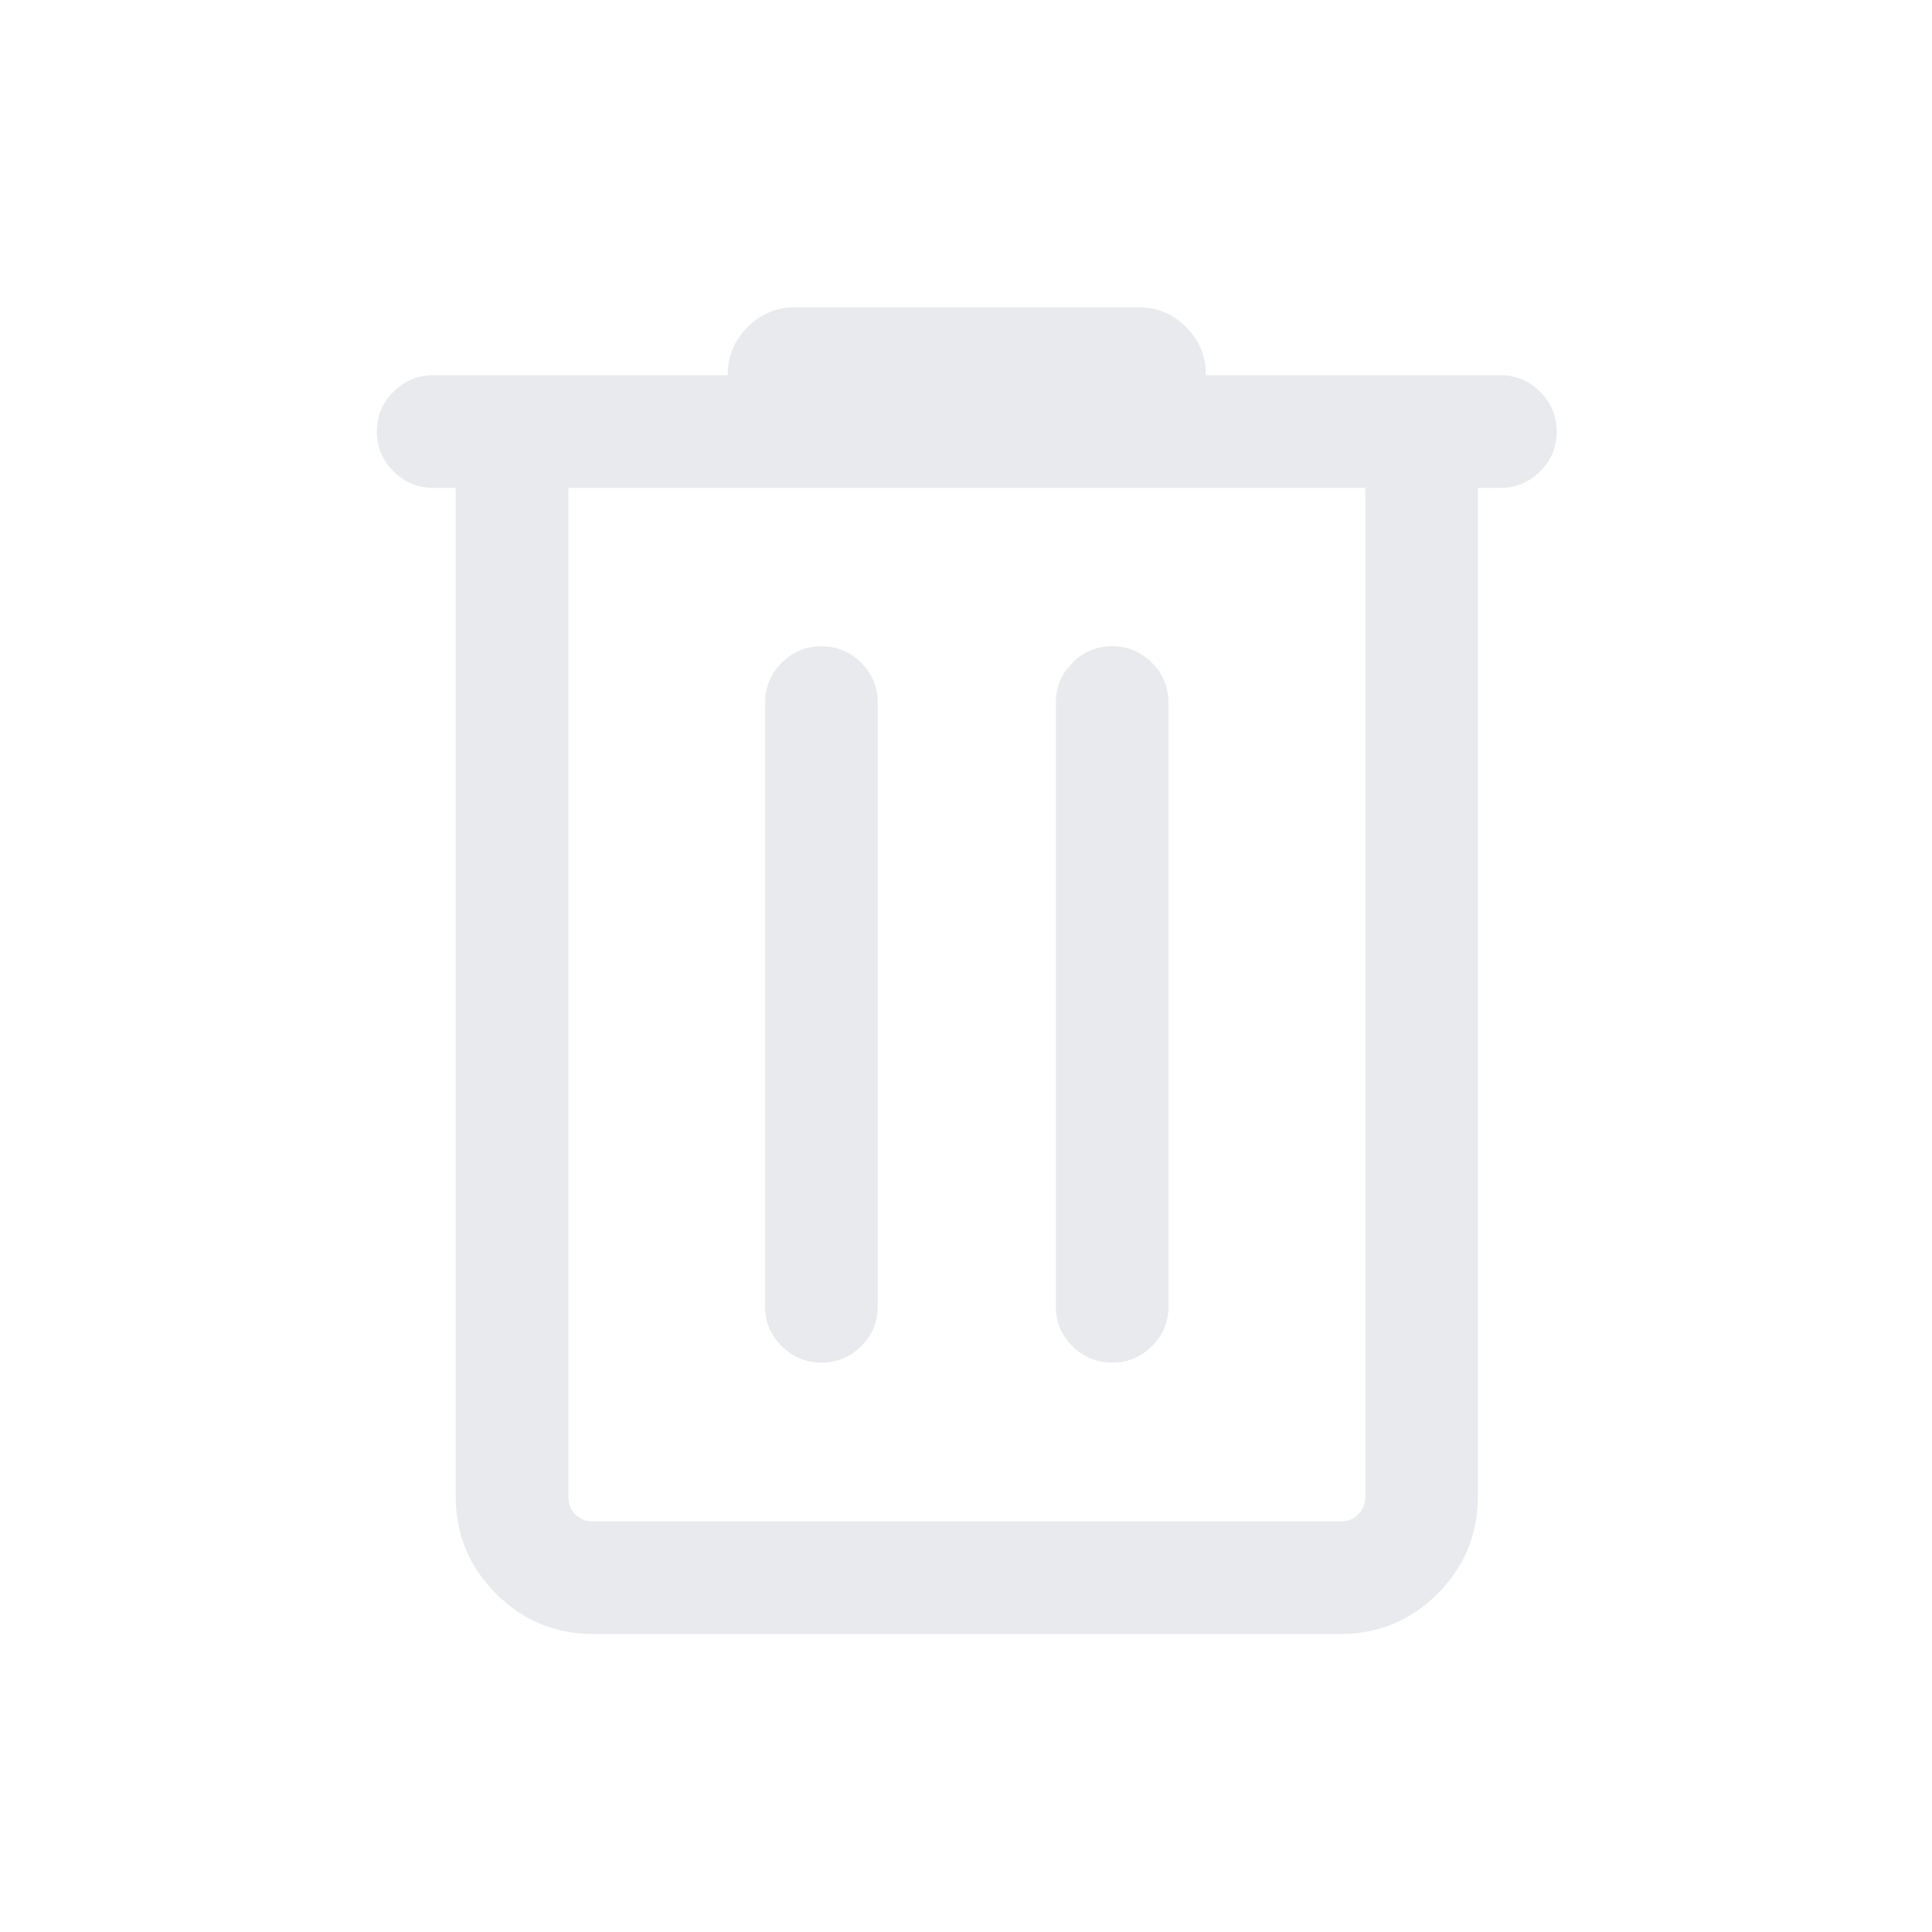
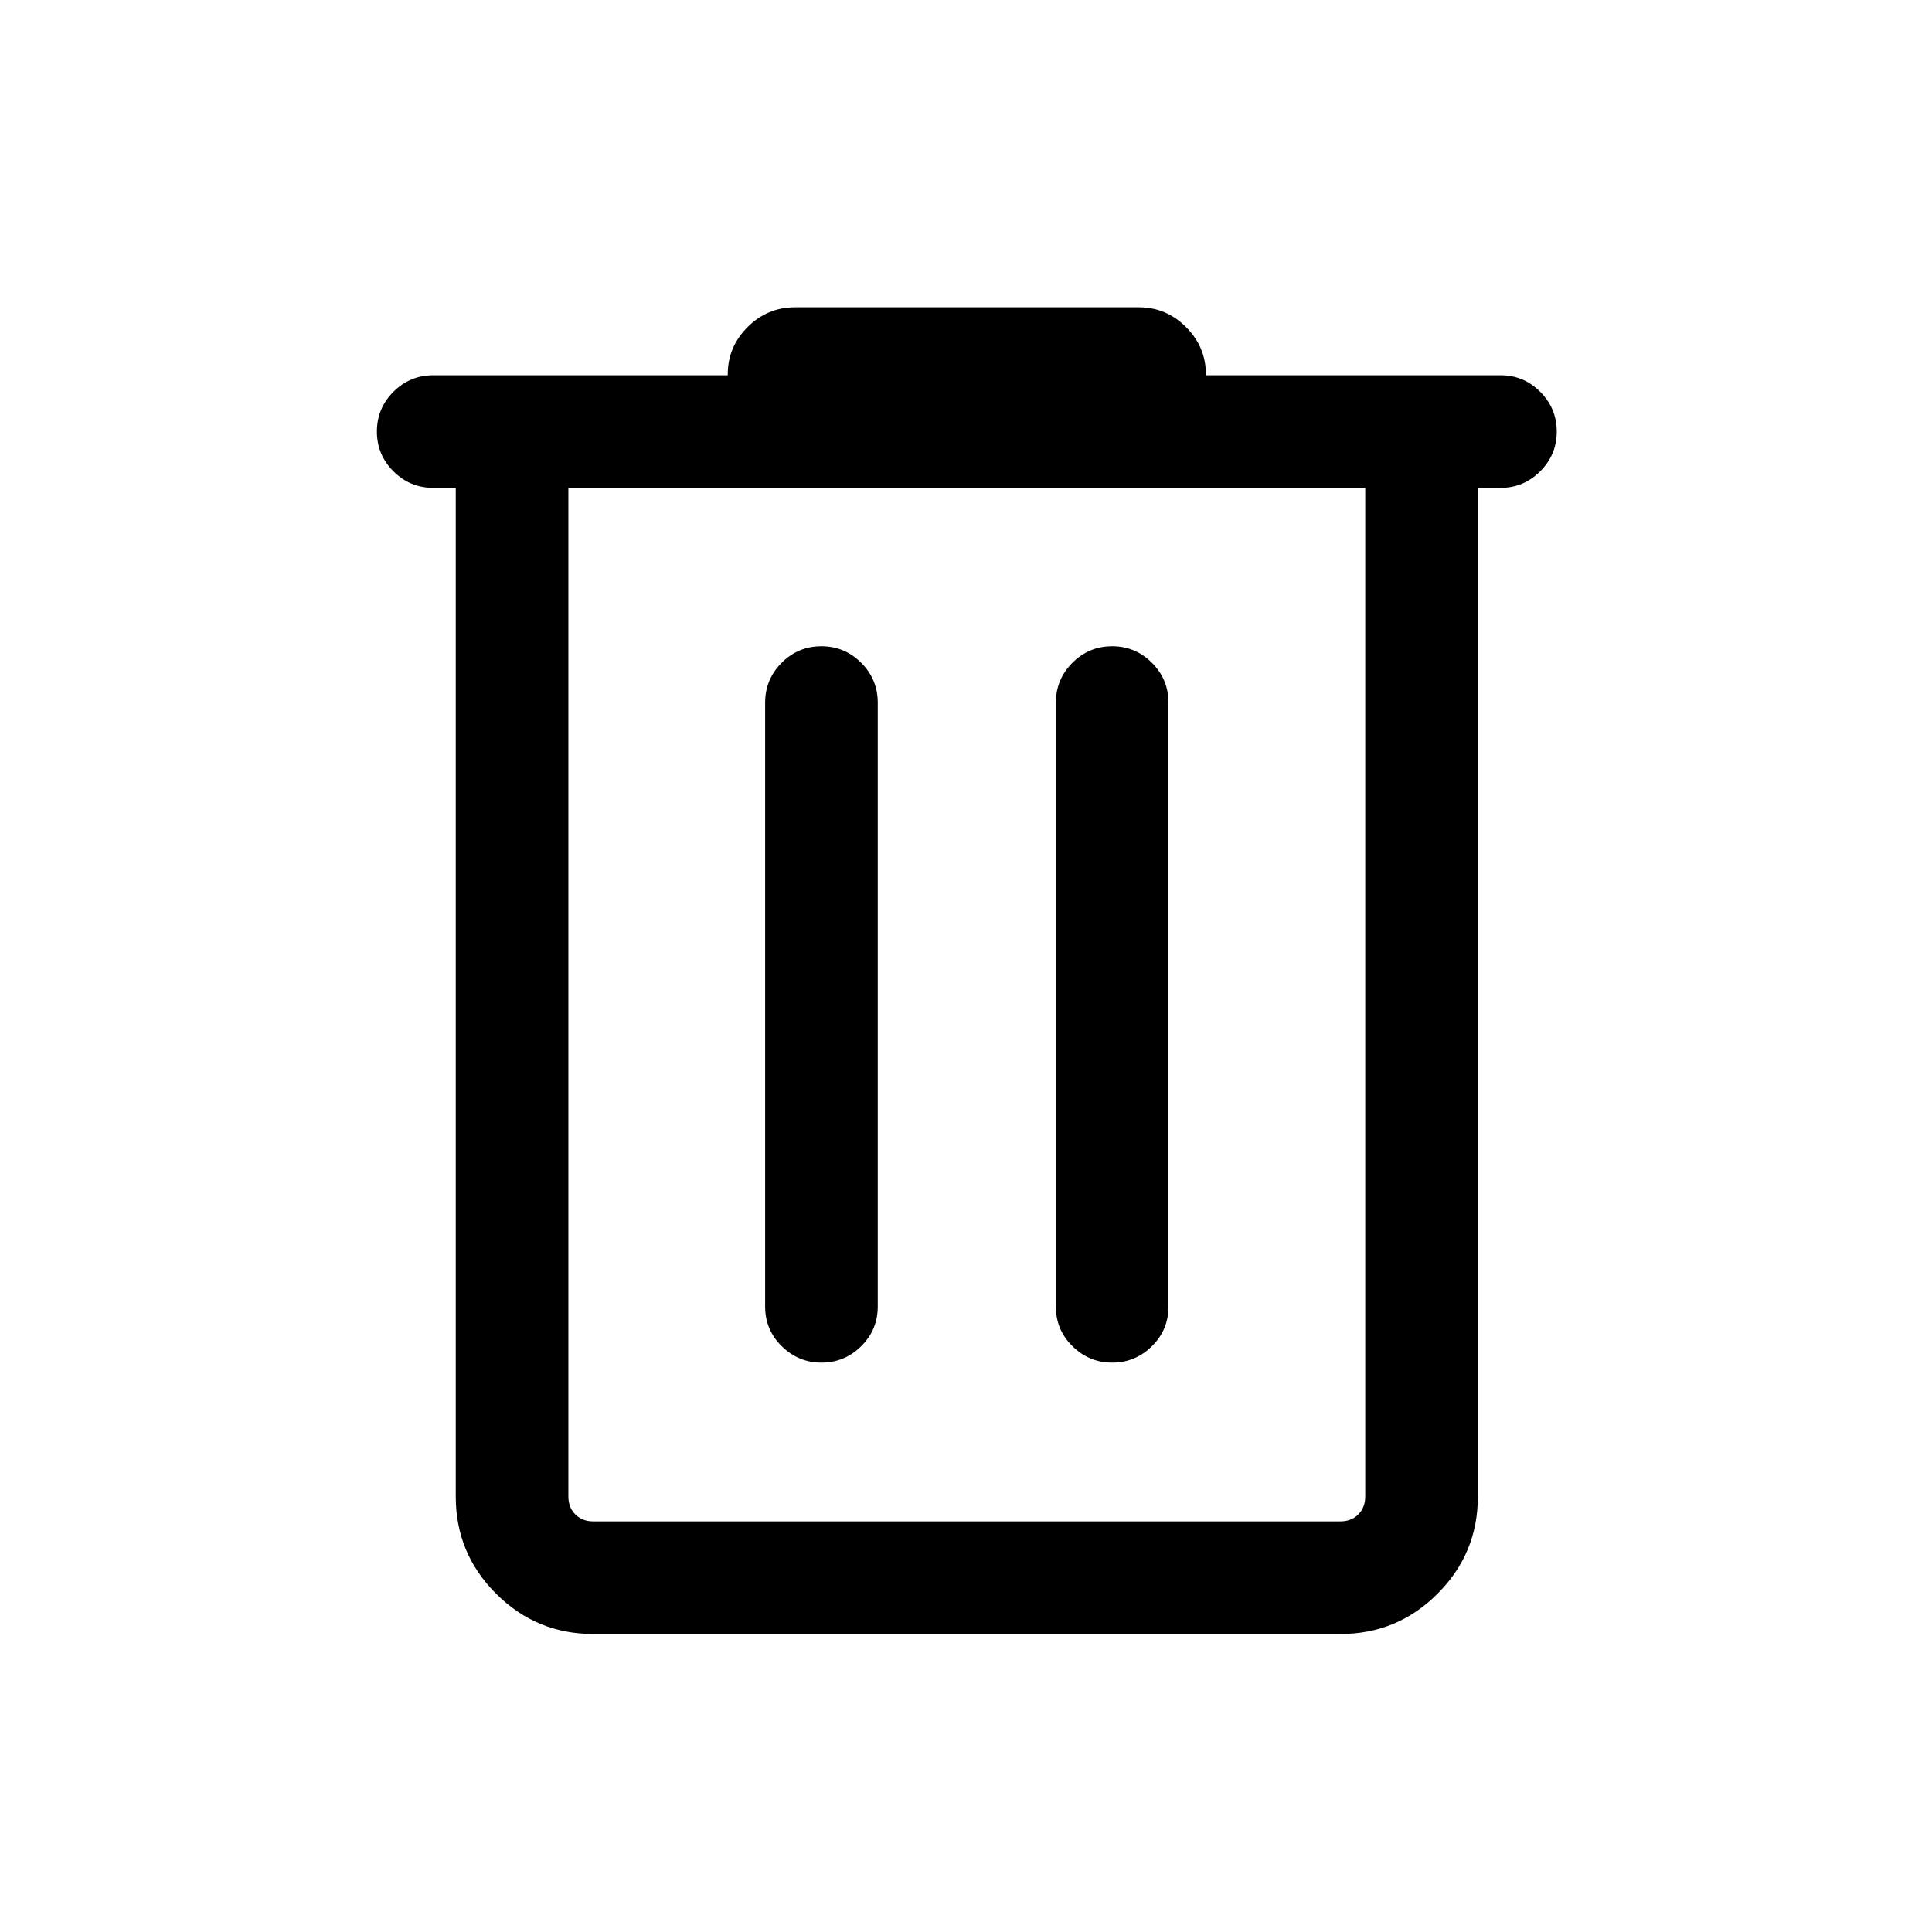
- <svg xmlns="http://www.w3.org/2000/svg" height="24px" viewBox="0 -960 960 960" width="24px" fill="#e8eaed">
+ <svg xmlns="http://www.w3.org/2000/svg" height="24px" viewBox="0 -960 960 960" width="24px" fill="currentColor">
  <path d="M294.73-148.08q-28.22 0-48.24-20.02-20.03-20.02-20.03-48.25v-501.23h-11.11q-11.64 0-19.86-8.22-8.22-8.23-8.22-19.77t8.22-19.76q8.22-8.21 19.86-8.21h146.27v-.5q0-13.57 9.84-23.42 9.85-9.85 23.62-9.85h170.84q13.58 0 23.43 9.85 9.84 9.85 9.84 23.42v.5h146.54q11.37 0 19.59 8.23 8.22 8.22 8.22 19.77 0 11.54-8.24 19.75-8.23 8.21-19.65 8.21h-11.31v501.23q0 28.23-20.02 48.25t-48.24 20.02H294.73Zm383.65-569.5H282.42v501.23q0 5.39 3.46 8.85 3.47 3.46 8.85 3.46h371.35q5.38 0 8.84-3.46t3.46-8.85v-501.23ZM427.9-291.05q8.25-8.12 8.25-19.76v-300q0-11.63-8.22-19.85-8.23-8.22-19.77-8.22t-19.76 8.22q-8.21 8.22-8.21 19.85v300q0 11.64 8.27 19.76 8.27 8.13 19.73 8.13t19.71-8.13Zm144.46 0q8.25-8.12 8.25-19.76v-300q0-11.63-8.22-19.85-8.23-8.22-19.77-8.22t-19.75 8.22q-8.22 8.22-8.22 19.85v300q0 11.64 8.27 19.76 8.27 8.13 19.73 8.13t19.71-8.13ZM282.42-717.58V-204.04v-513.54Z" />
</svg>
